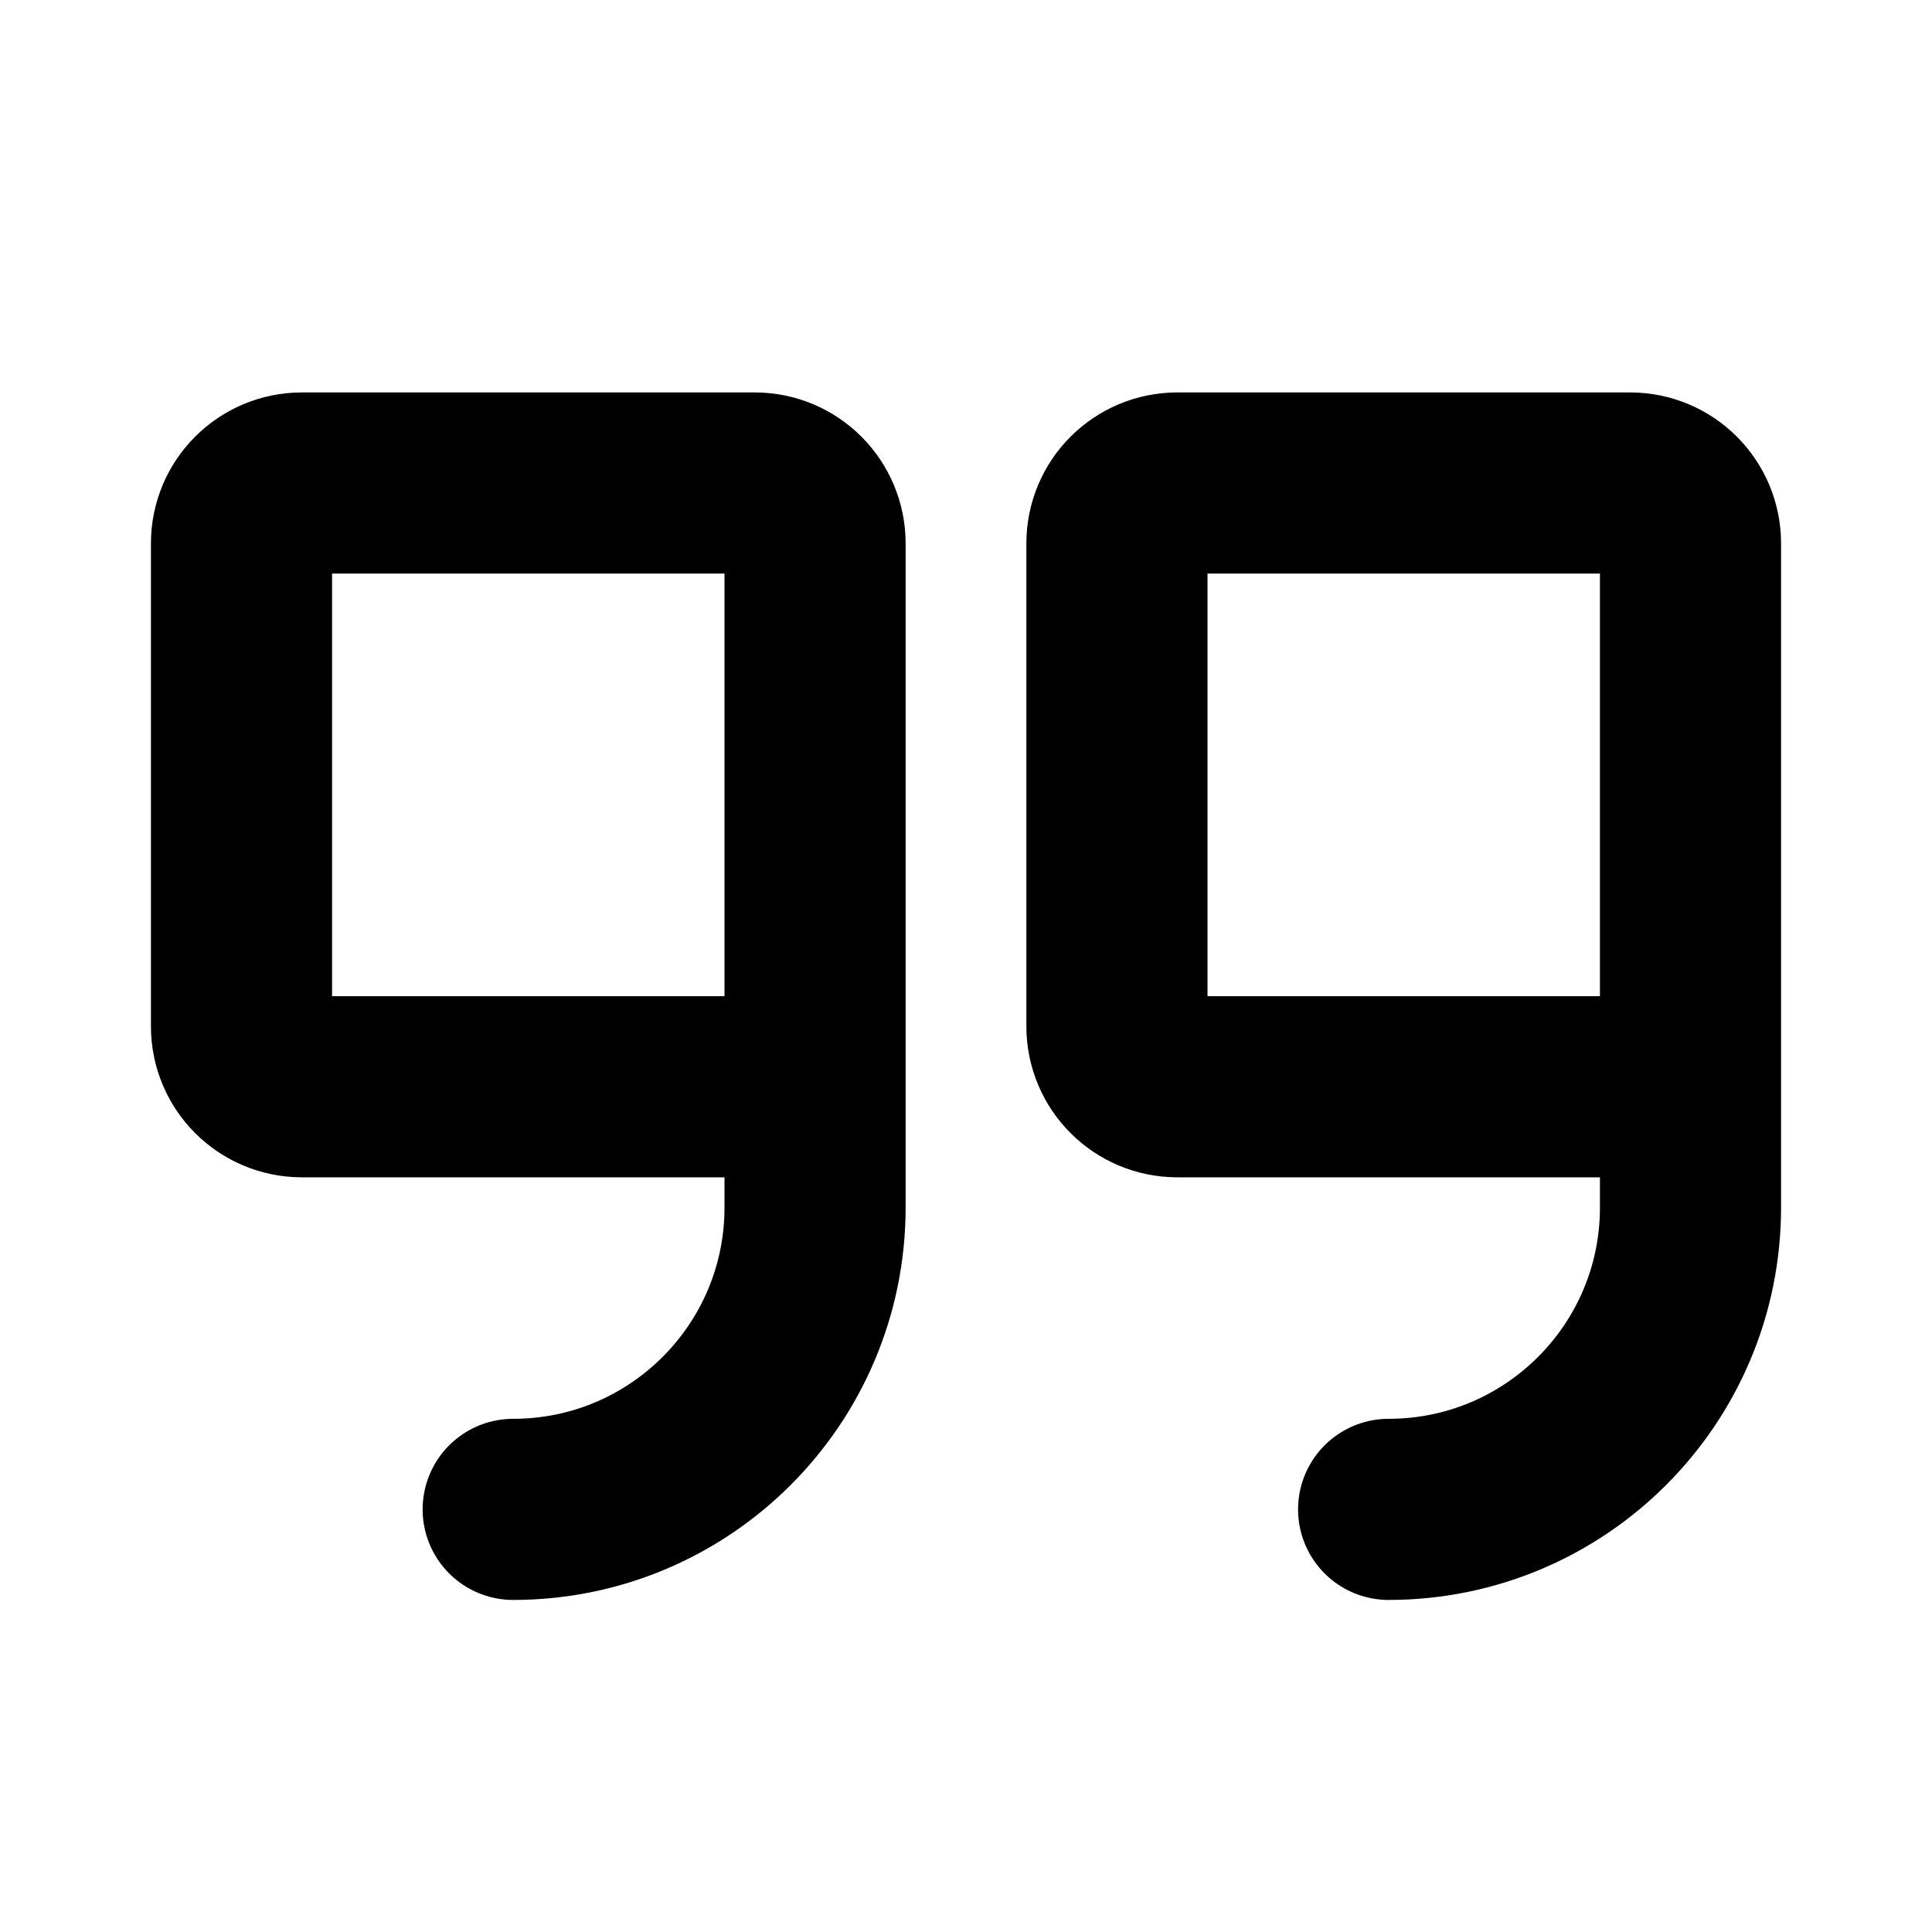
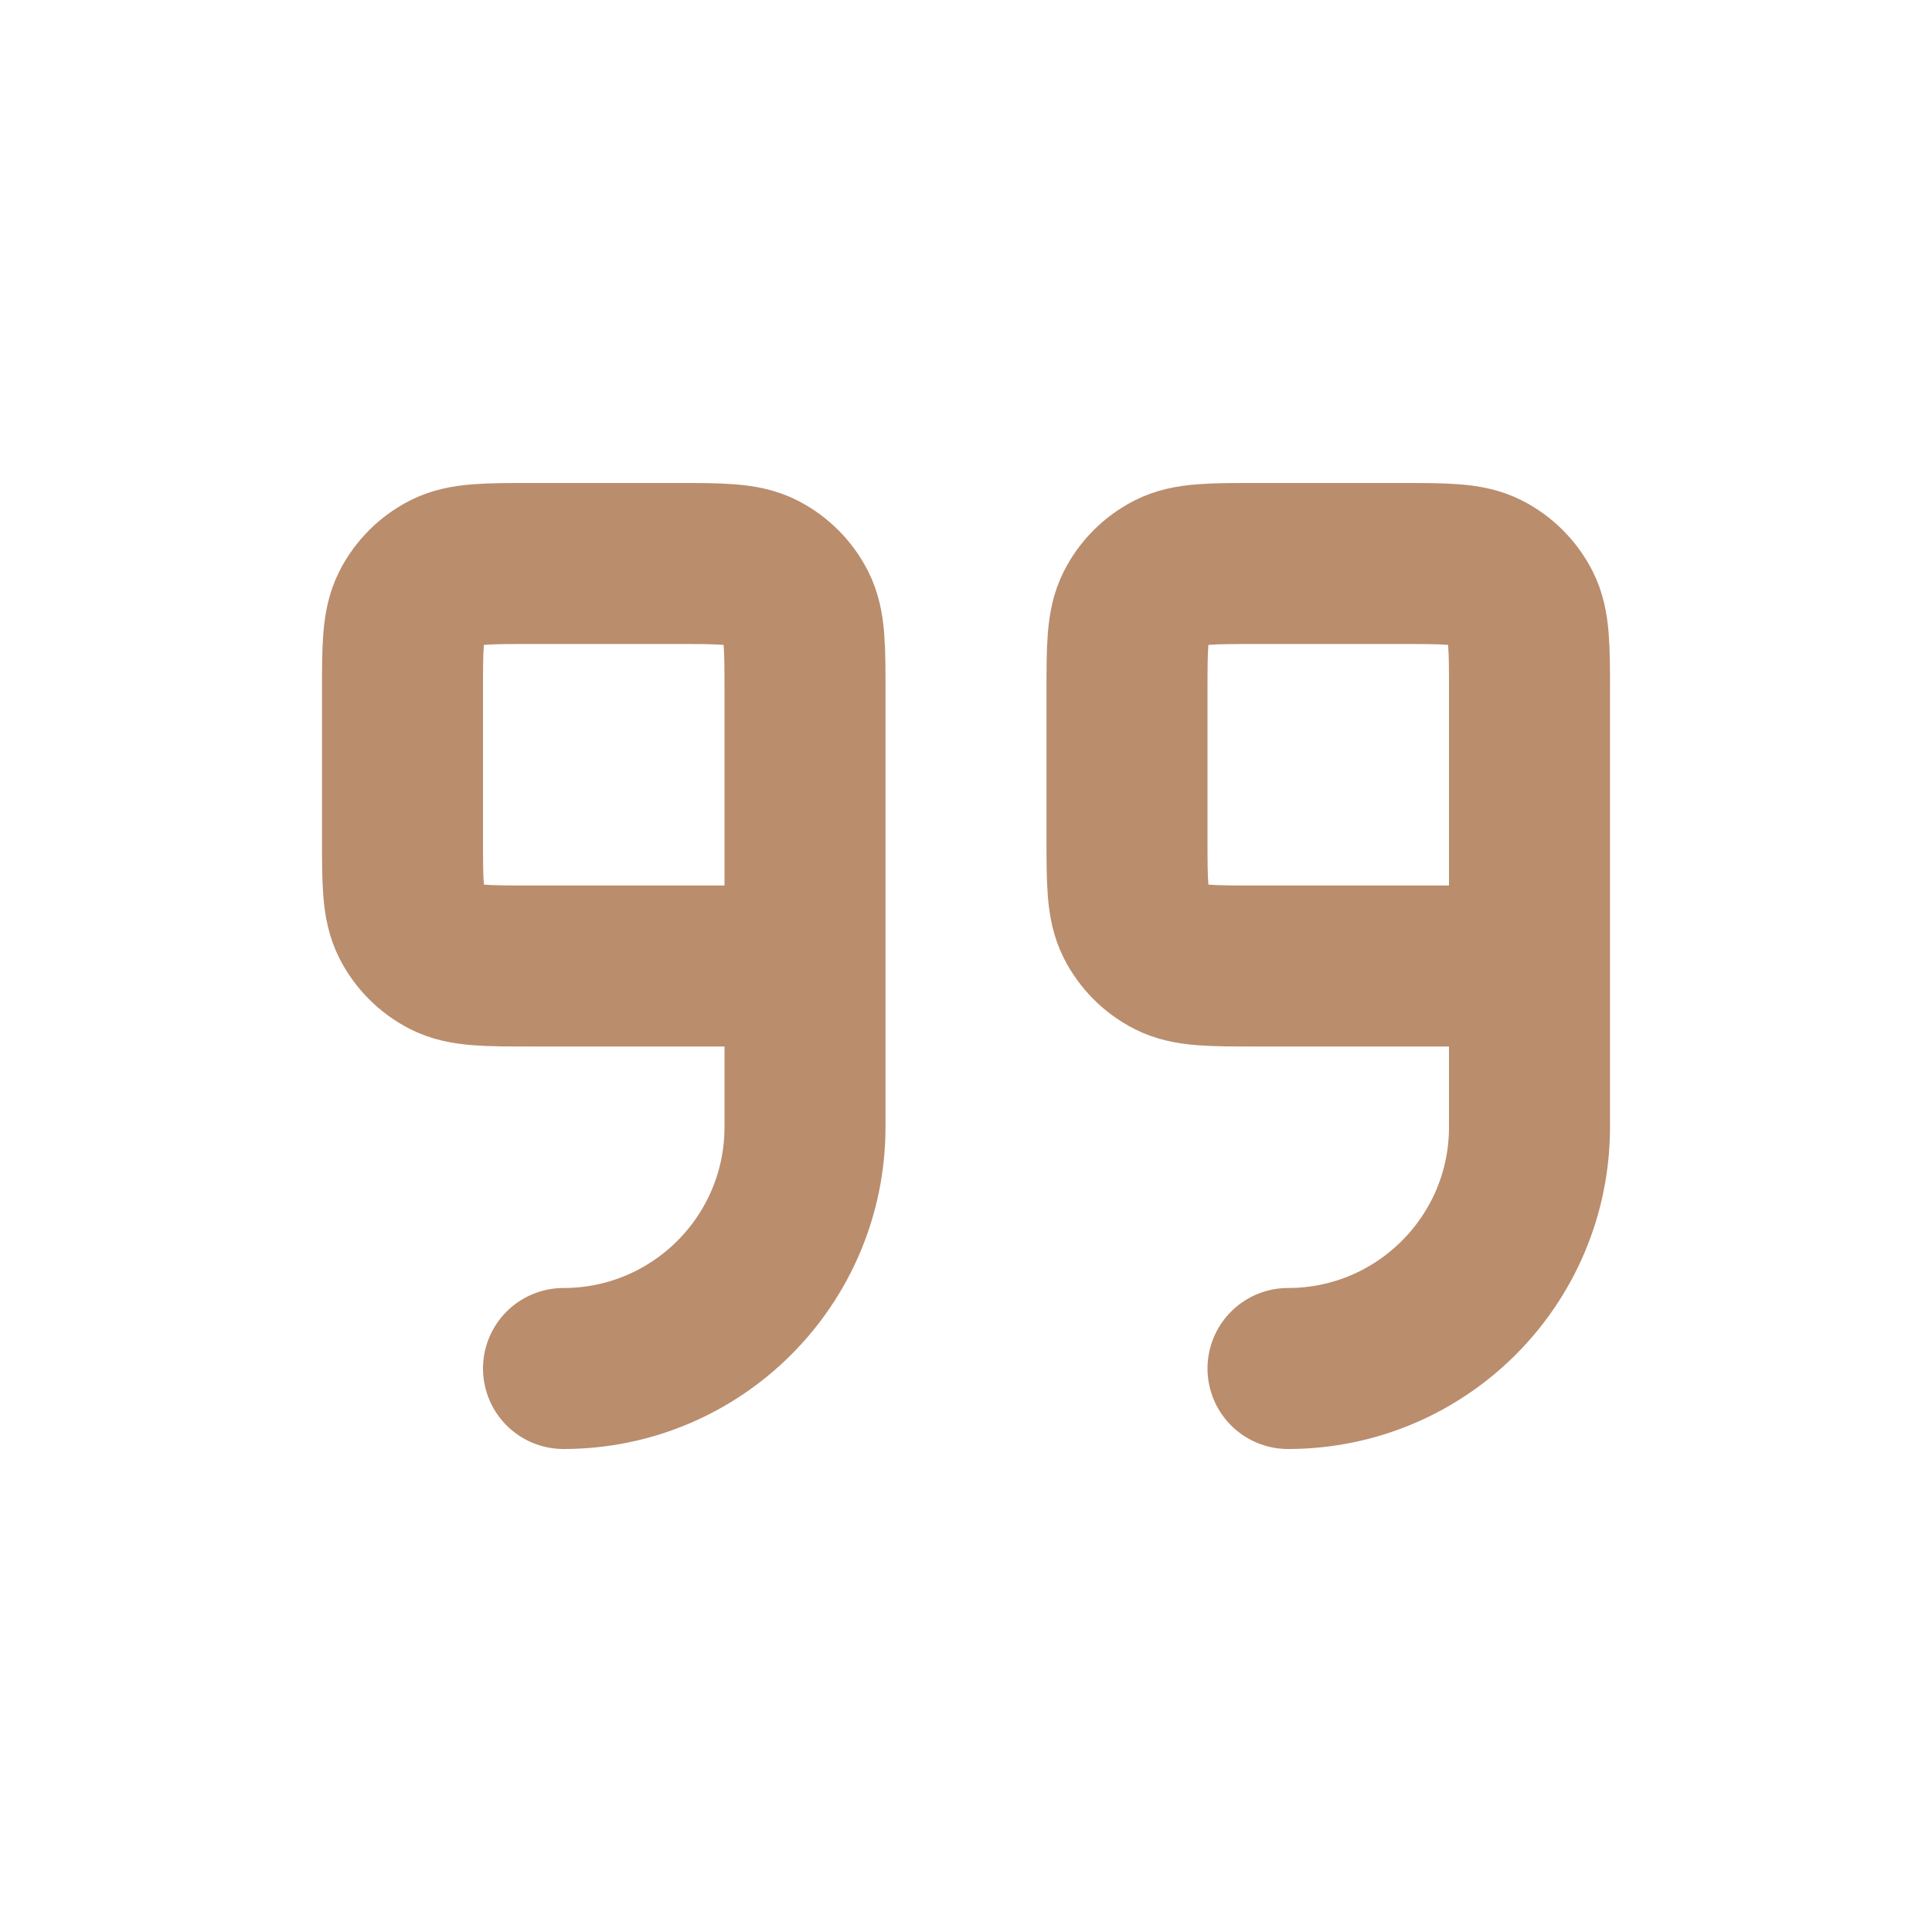
- <svg xmlns="http://www.w3.org/2000/svg" viewBox="0 0 256 256">
-   <rect width="256" height="256" fill="none" />
-   <path d="M108,144H40a8,8,0,0,1-8-8V72a8,8,0,0,1,8-8h60a8,8,0,0,1,8,8v88a40,40,0,0,1-40,40" fill="none" stroke="#000" stroke-linecap="round" stroke-linejoin="round" stroke-width="24" />
-   <path d="M224,144H156a8,8,0,0,1-8-8V72a8,8,0,0,1,8-8h60a8,8,0,0,1,8,8v88a40,40,0,0,1-40,40" fill="none" stroke="#000" stroke-linecap="round" stroke-linejoin="round" stroke-width="24" />
+ <svg xmlns="http://www.w3.org/2000/svg" width="1.2rem" height="1.2rem" viewBox="0 0 24 24">
+   <path fill="none" stroke="#ba8d6d" stroke-linecap="round" stroke-linejoin="round" stroke-width="2" d="M16 17a3 3 0 0 0 3-3v-2m0 0V8.598c0-.558 0-.838-.109-1.052a1 1 0 0 0-.437-.437C18.24 7 17.96 7 17.4 7h-1.8c-.56 0-.84 0-1.054.109a1 1 0 0 0-.437.437C14 7.76 14 8.04 14 8.6v1.8c0 .56 0 .84.109 1.054a1 1 0 0 0 .437.437c.214.109.494.109 1.053.109zM7 17a3 3 0 0 0 3-3v-2m0 0V8.598c0-.559 0-.838-.109-1.052a1 1 0 0 0-.437-.437C9.24 7 8.96 7 8.4 7H6.6c-.56 0-.84 0-1.054.109a1 1 0 0 0-.437.437C5 7.76 5 8.04 5 8.6v1.8c0 .56 0 .84.109 1.054a1 1 0 0 0 .437.437C5.76 12 6.04 12 6.598 12z" />
</svg>
